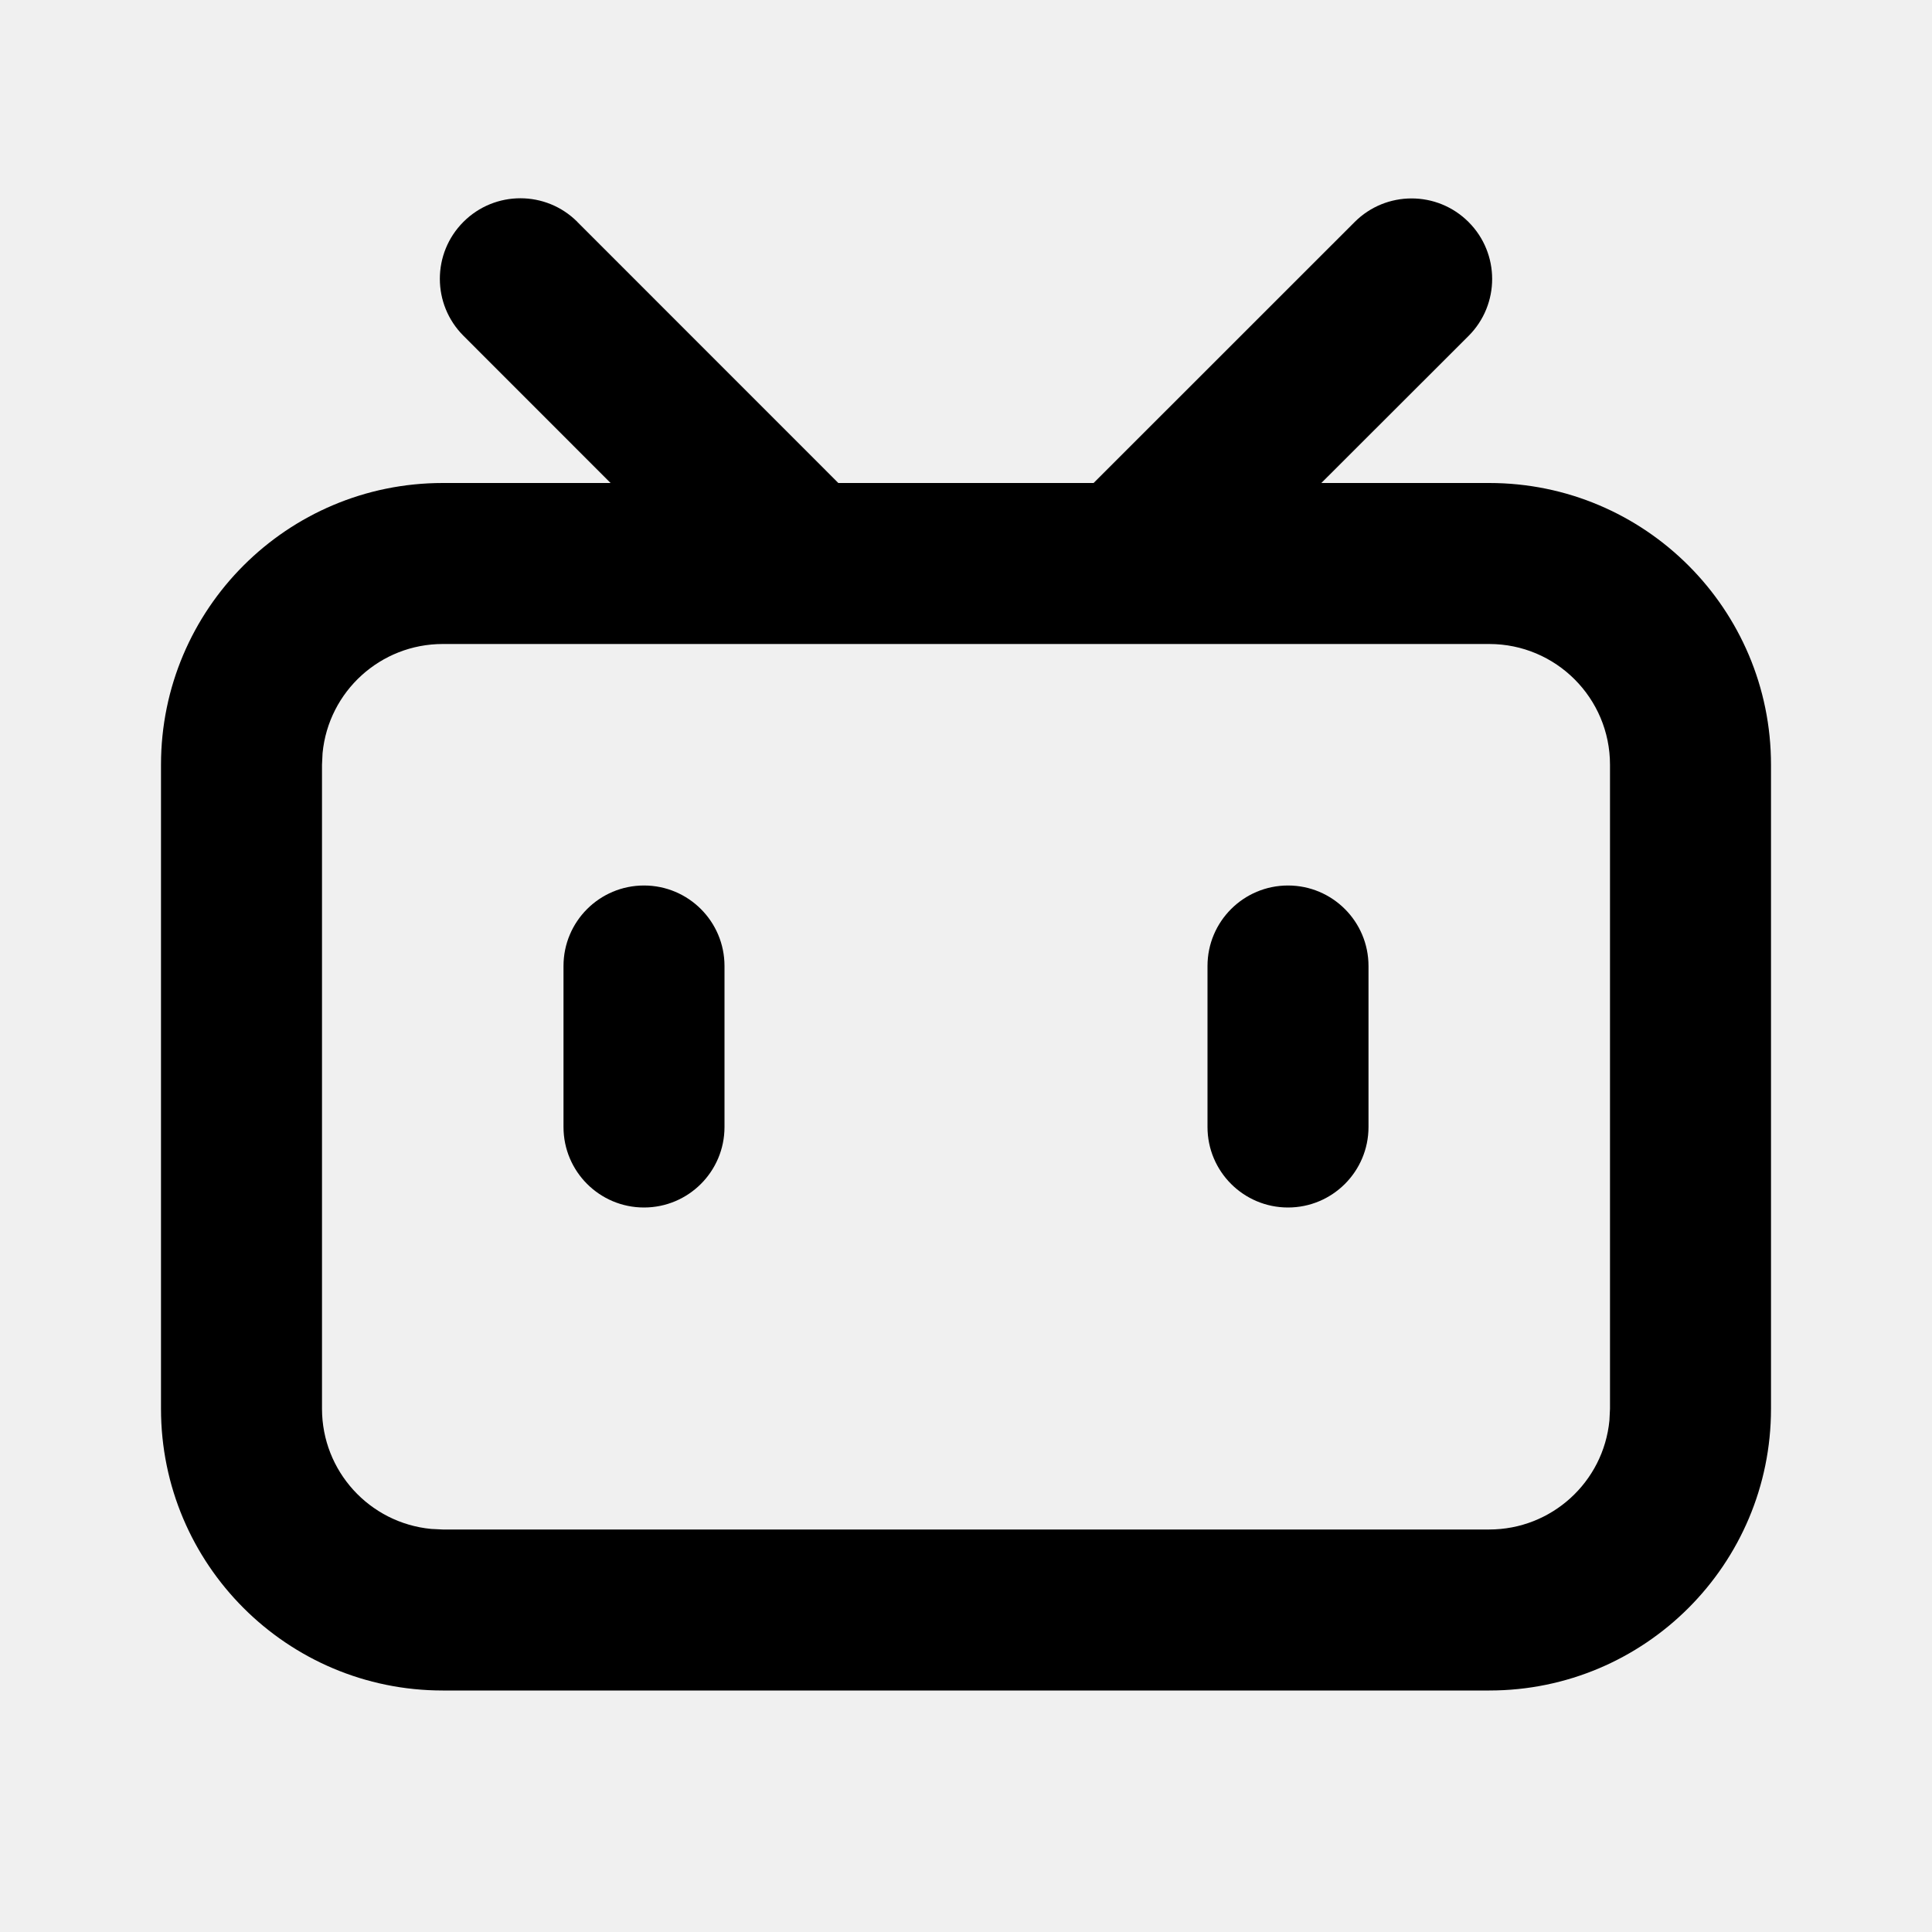
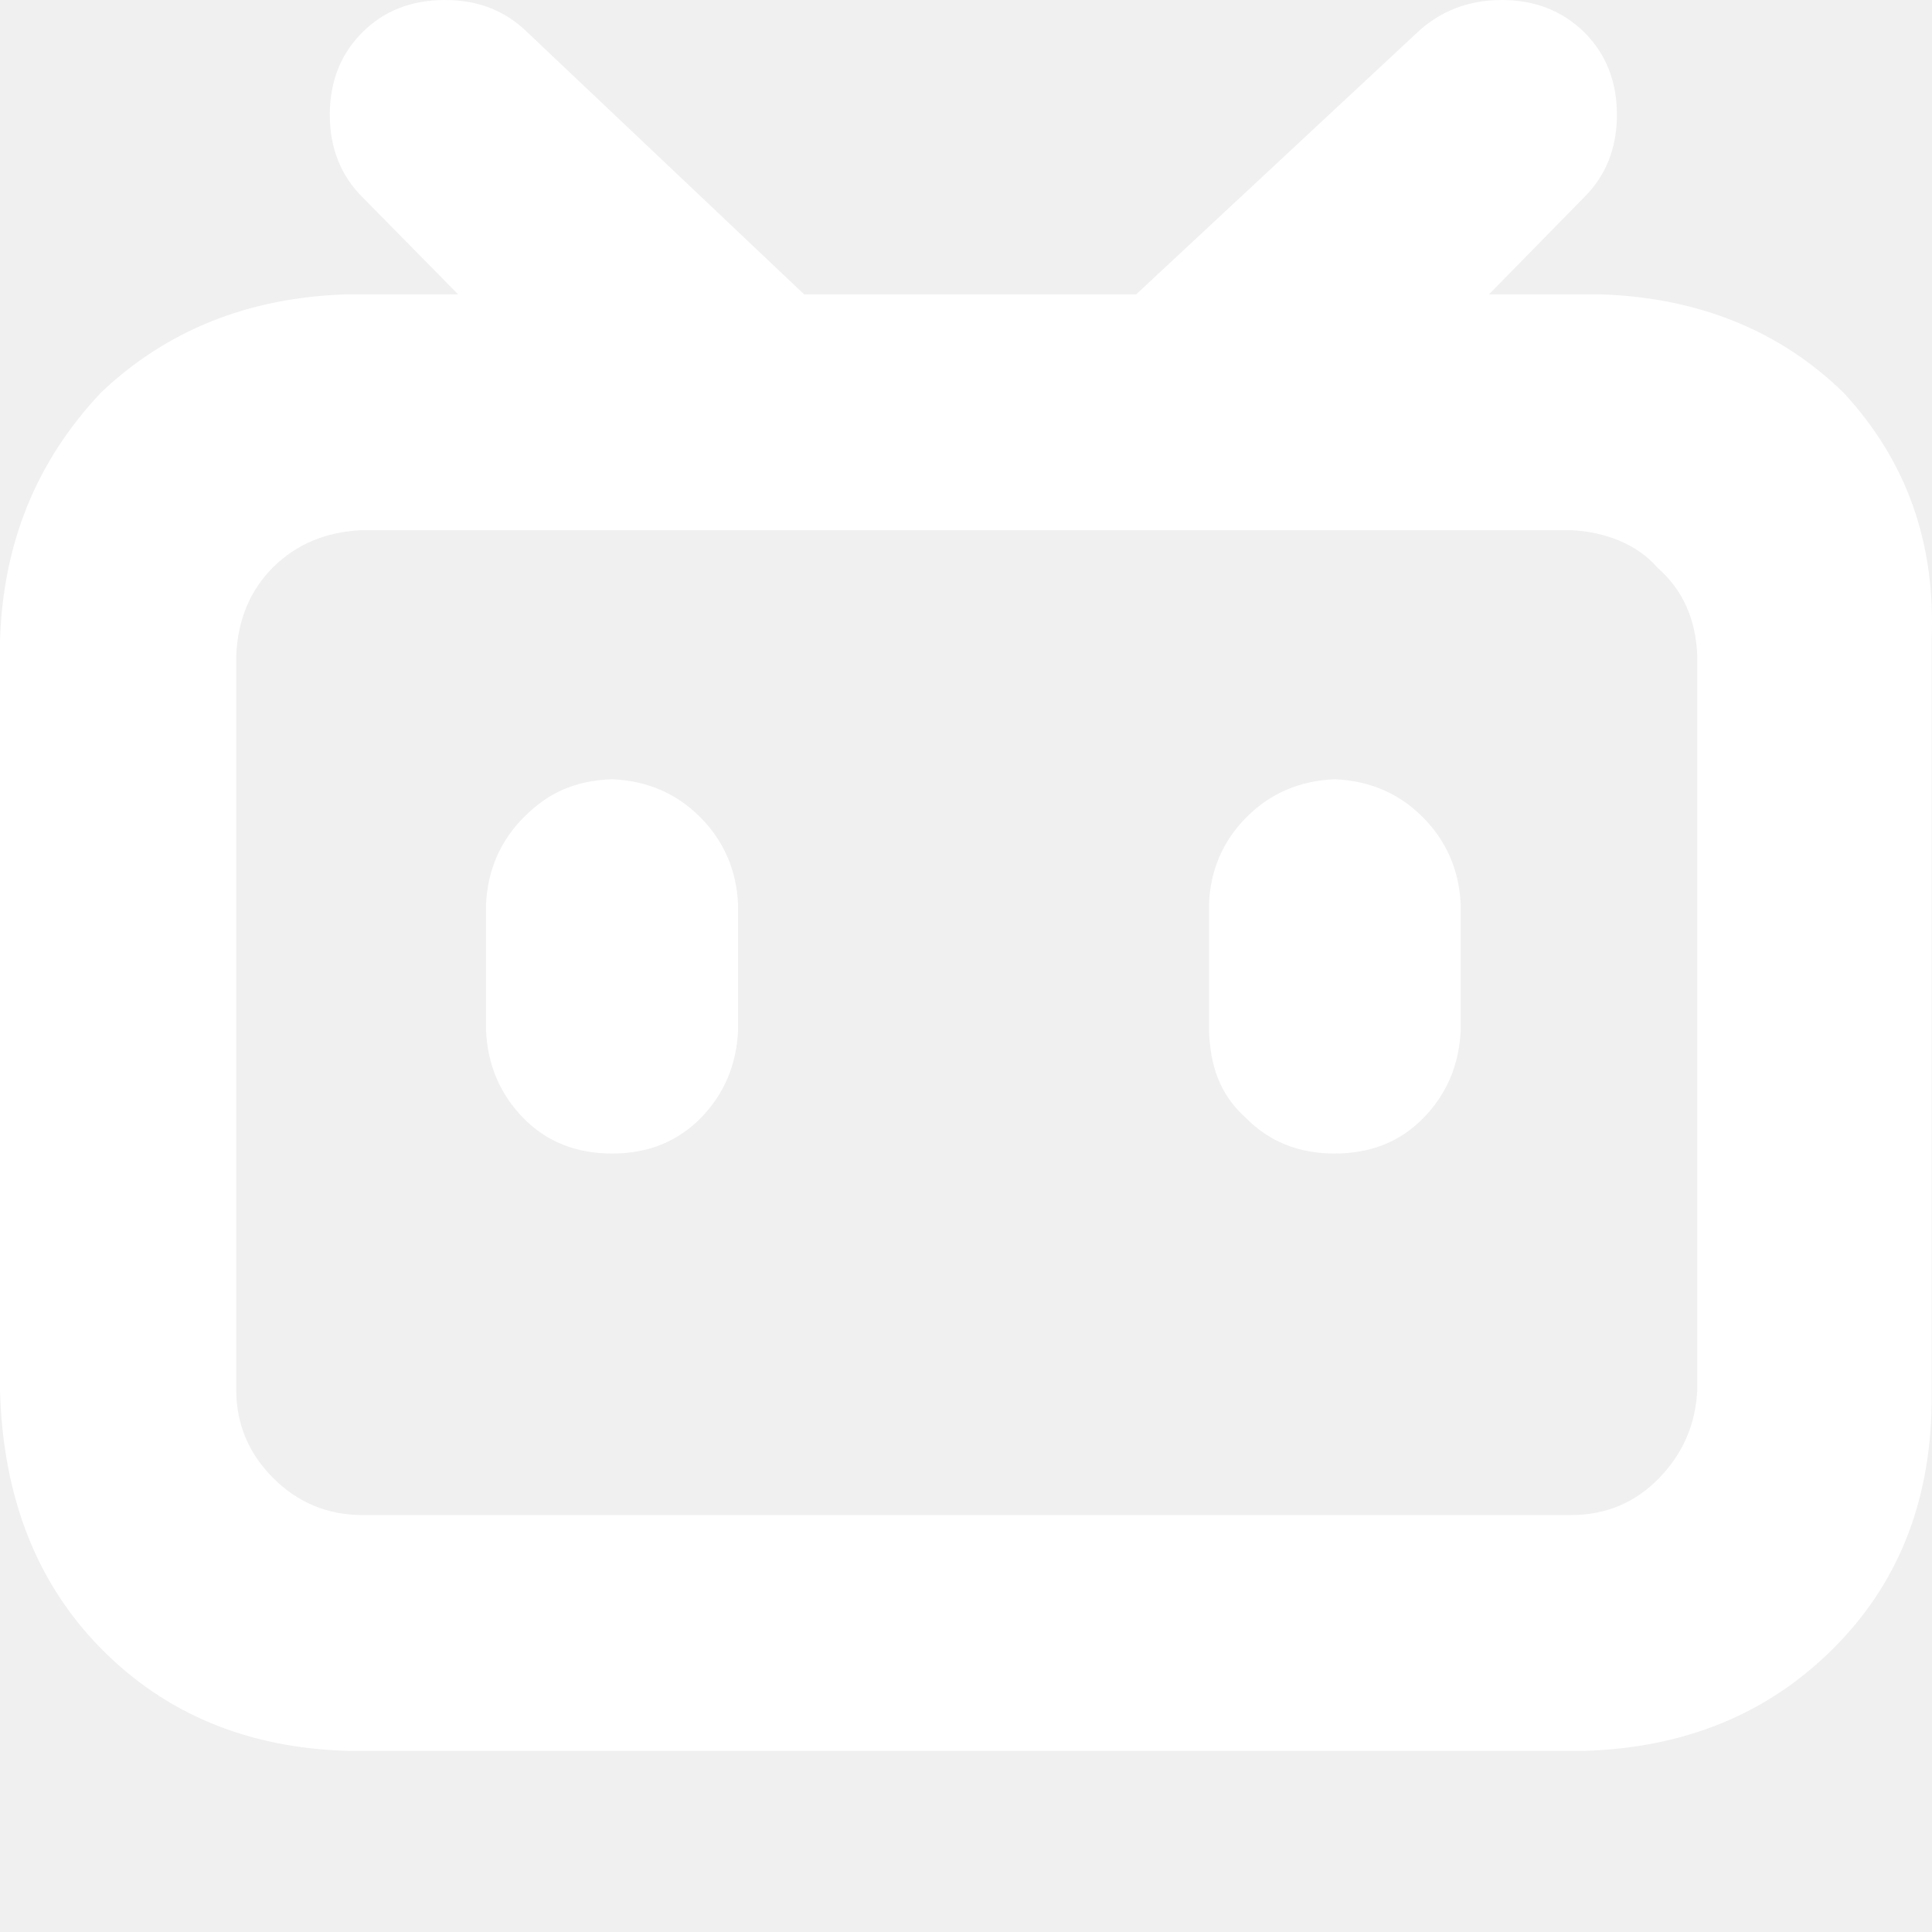
- <svg xmlns="http://www.w3.org/2000/svg" width="800px" height="800px" viewBox="0 0 24 24">
-   <g>
-     <path fill="none" d="M0 0h24v24H0z" />
-     <path d="M7.172 2.757L10.414 6h3.171l3.243-3.242a1 1 0 0 1 1.415 1.415l-1.829 1.827L18.5 6A3.5 3.5 0 0 1 22 9.5v8a3.5 3.5 0 0 1-3.5 3.5h-13A3.5 3.5 0 0 1 2 17.5v-8A3.5 3.5 0 0 1 5.5 6h2.085L5.757 4.171a1 1 0 0 1 1.415-1.415zM18.5 8h-13a1.5 1.5 0 0 0-1.493 1.356L4 9.5v8a1.5 1.5 0 0 0 1.356 1.493L5.5 19h13a1.5 1.5 0 0 0 1.493-1.356L20 17.5v-8A1.5 1.5 0 0 0 18.5 8zM8 11a1 1 0 0 1 1 1v2a1 1 0 0 1-2 0v-2a1 1 0 0 1 1-1zm8 0a1 1 0 0 1 1 1v2a1 1 0 0 1-2 0v-2a1 1 0 0 1 1-1z" />
-   </g>
+ <svg xmlns="http://www.w3.org/2000/svg" width="1024" height="1024" viewBox="0 0 512 512">
+   <path fill="#ffffff" d="M488.6 104.1c16.7 18.1 24.4 39.7 23.3 65.7v202.4c-.4 26.4-9.2 48.1-26.5 65.1c-17.2 17-39.1 25.9-65.5 26.7H92c-26.4-.8-48.2-9.8-65.3-27.2S.7 396.5 0 368.2V169.8c.8-26 9.7-47.6 26.7-65.7C43.8 87.8 65.5 78.8 92 78h29.4L96 52.2c-5.7-5.7-8.6-13-8.6-21.8S90.3 14.3 96 8.6S109 0 117.9 0s16.1 2.9 21.9 8.6L213.1 78h88l74.5-69.4C381.7 2.9 389.2 0 398 0s16.1 2.9 21.9 8.6c5.7 5.7 8.6 13 8.6 21.8s-2.9 16.1-8.6 21.8L394.6 78h29.3c26.4.8 48 9.8 64.7 26.1m-38.8 69.7c-.4-9.6-3.7-17.4-10.7-23.5c-5.2-6.1-14-9.4-22.7-9.8H96c-9.6.4-17.4 3.7-23.6 9.8c-6.1 6.1-9.4 13.9-9.8 23.5v194.4c0 9.2 3.3 17 9.8 23.5s14.4 9.8 23.6 9.8h320.4c9.2 0 17-3.3 23.3-9.8s9.7-14.3 10.1-23.5zm-264.3 42.7c6.3 6.3 9.7 14.1 10.1 23.2V273c-.4 9.2-3.7 16.9-9.8 23.2c-6.2 6.3-14 9.5-23.6 9.5s-17.5-3.2-23.6-9.5s-9.4-14-9.8-23.2v-33.3c.4-9.1 3.8-16.9 10.1-23.2s13.2-9.6 23.3-10c9.2.4 17 3.7 23.3 10m191.5 0c6.3 6.3 9.7 14.1 10.1 23.2V273c-.4 9.2-3.7 16.9-9.8 23.2s-14 9.5-23.6 9.5s-17.4-3.2-23.6-9.5c-7-6.3-9.4-14-9.7-23.2v-33.3c.3-9.1 3.7-16.9 10-23.2s14.1-9.6 23.3-10c9.2.4 17 3.7 23.3 10" />
</svg>
